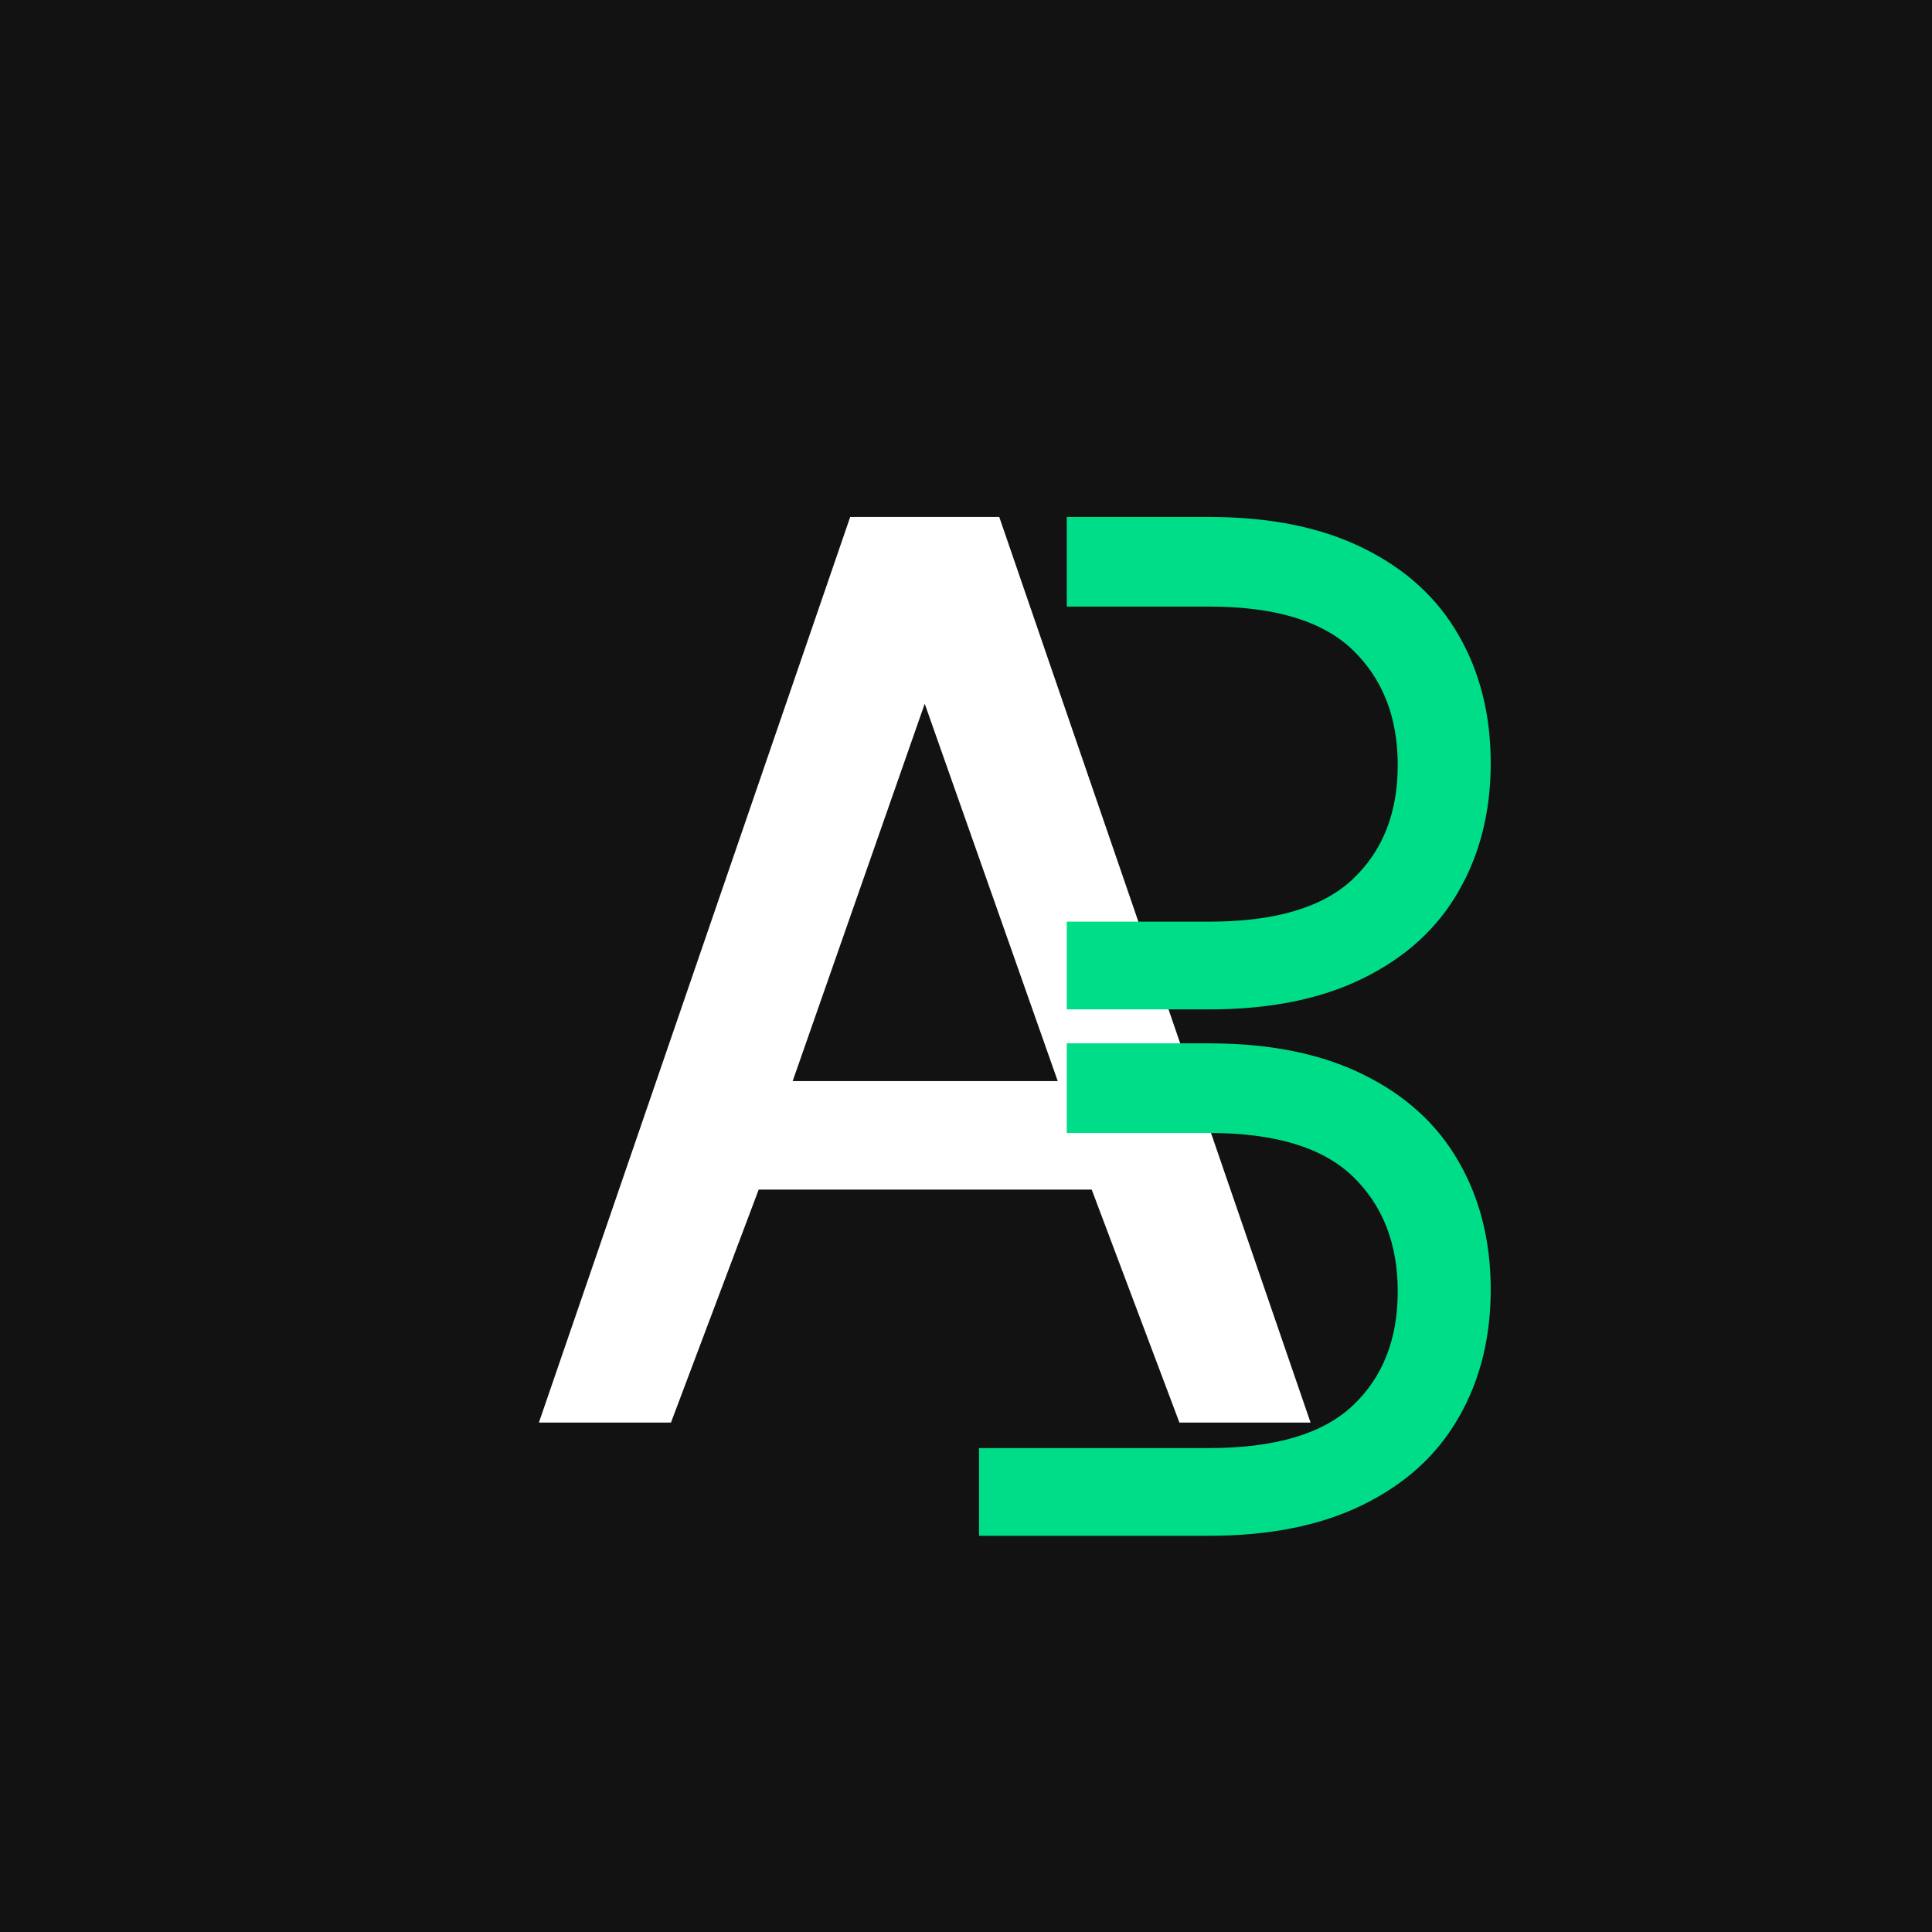
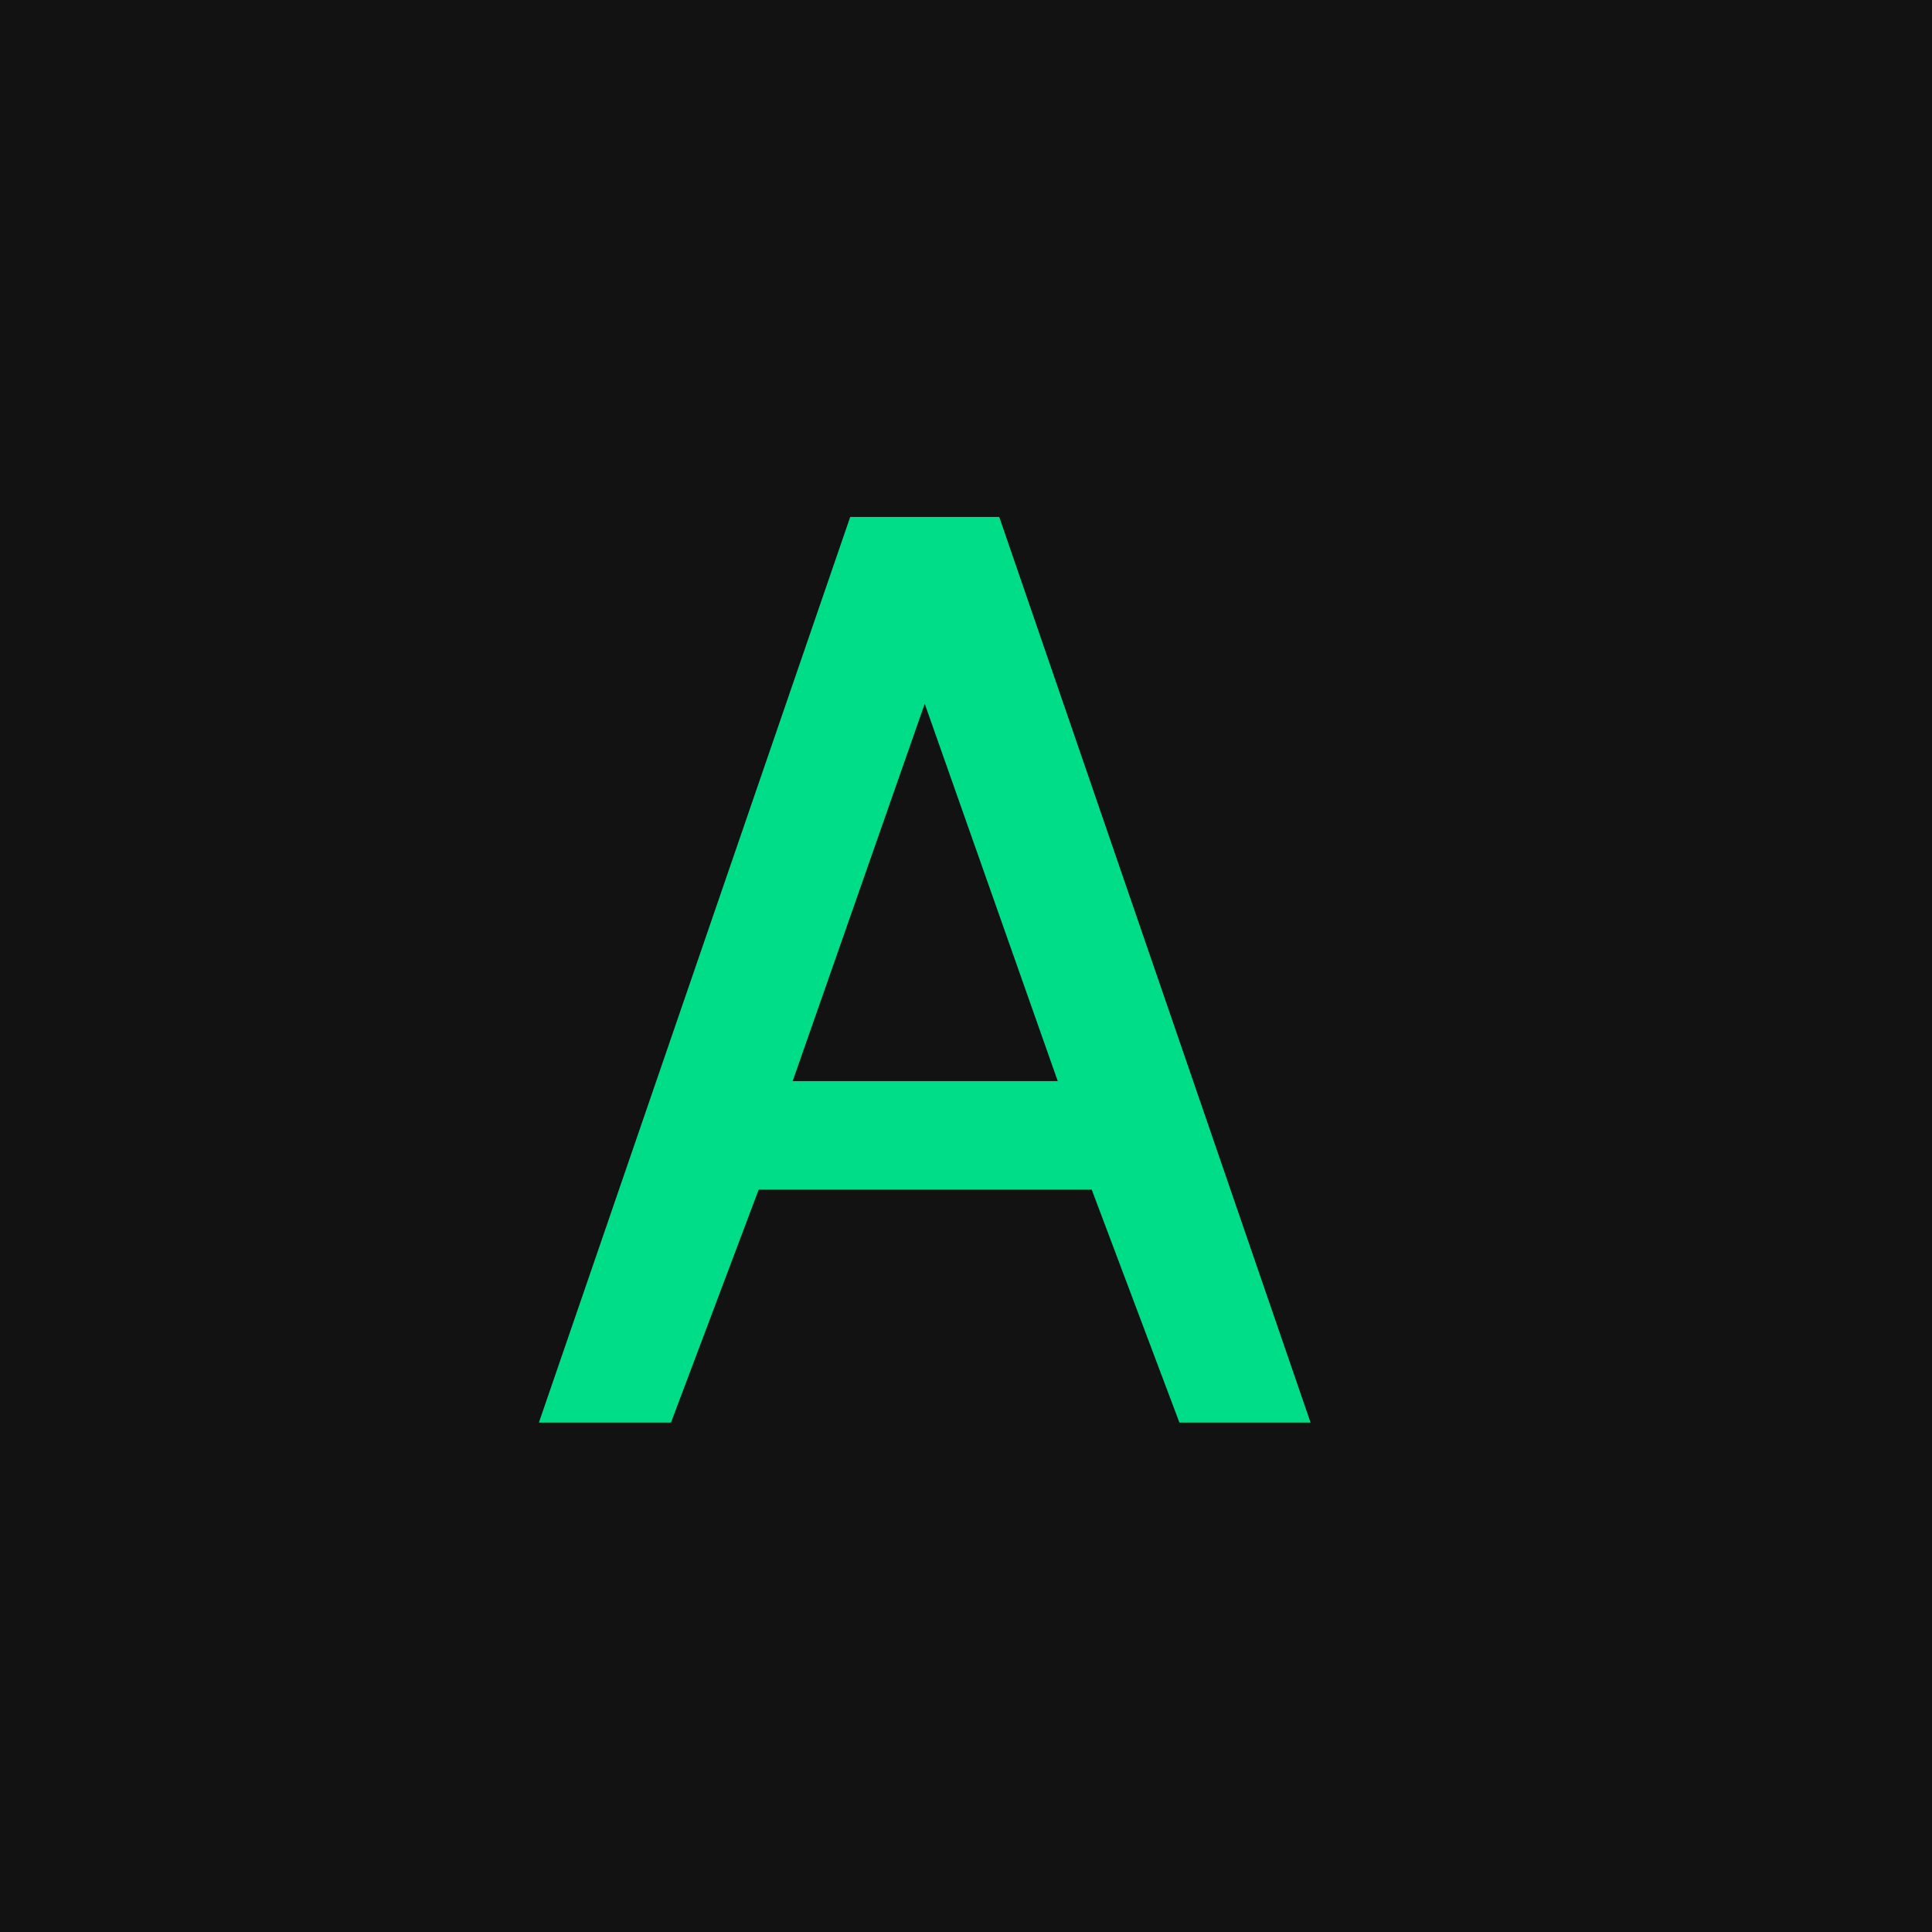
<svg xmlns="http://www.w3.org/2000/svg" width="512" height="512" viewBox="0 0 512 512">
  <rect width="512" height="512" fill="#121212" />
-   <path d="M142.812 377L225.312 137H264.812L347.312 377H312.562L289.312 315.25H201.062L177.812 377H142.812ZM210.062 286.5H280.312L245.062 186.5L210.062 286.5Z" fill="white" />
-   <path d="M259.453 137H320.453C336.52 137 350.12 139.75 361.253 145.25C372.453 150.75 380.87 158.417 386.503 168.25C392.203 178.083 395.053 189.417 395.053 202.25C395.053 215.083 392.203 226.417 386.503 236.25C380.87 246.083 372.453 253.75 361.253 259.25C350.12 264.75 336.52 267.5 320.453 267.5H282.703V276.5H320.453C336.52 276.5 350.12 279.25 361.253 284.75C372.453 290.25 380.87 297.917 386.503 307.75C392.203 317.583 395.053 328.917 395.053 341.75C395.053 354.583 392.203 365.917 386.503 375.75C380.87 385.583 372.453 393.25 361.253 398.75C350.12 404.25 336.52 407 320.453 407H259.453V383.75H320.453C337.853 383.75 350.53 380 358.483 372.5C366.437 365 370.413 354.917 370.413 342.25C370.413 329.583 366.437 319.417 358.483 311.75C350.53 304.083 337.853 300.25 320.453 300.25H282.703V244.25H320.453C337.853 244.25 350.53 240.5 358.483 233C366.437 225.5 370.413 215.417 370.413 202.75C370.413 190.083 366.437 179.917 358.483 172.25C350.53 164.583 337.853 160.75 320.453 160.75H282.703V137Z" fill="#00dd88" />
+   <path d="M142.812 377L225.312 137H264.812L347.312 377H312.562L289.312 315.25H201.062L177.812 377H142.812ZM210.062 286.5H280.312L245.062 186.5L210.062 286.5Z" fill="#00dd88" />
</svg>
